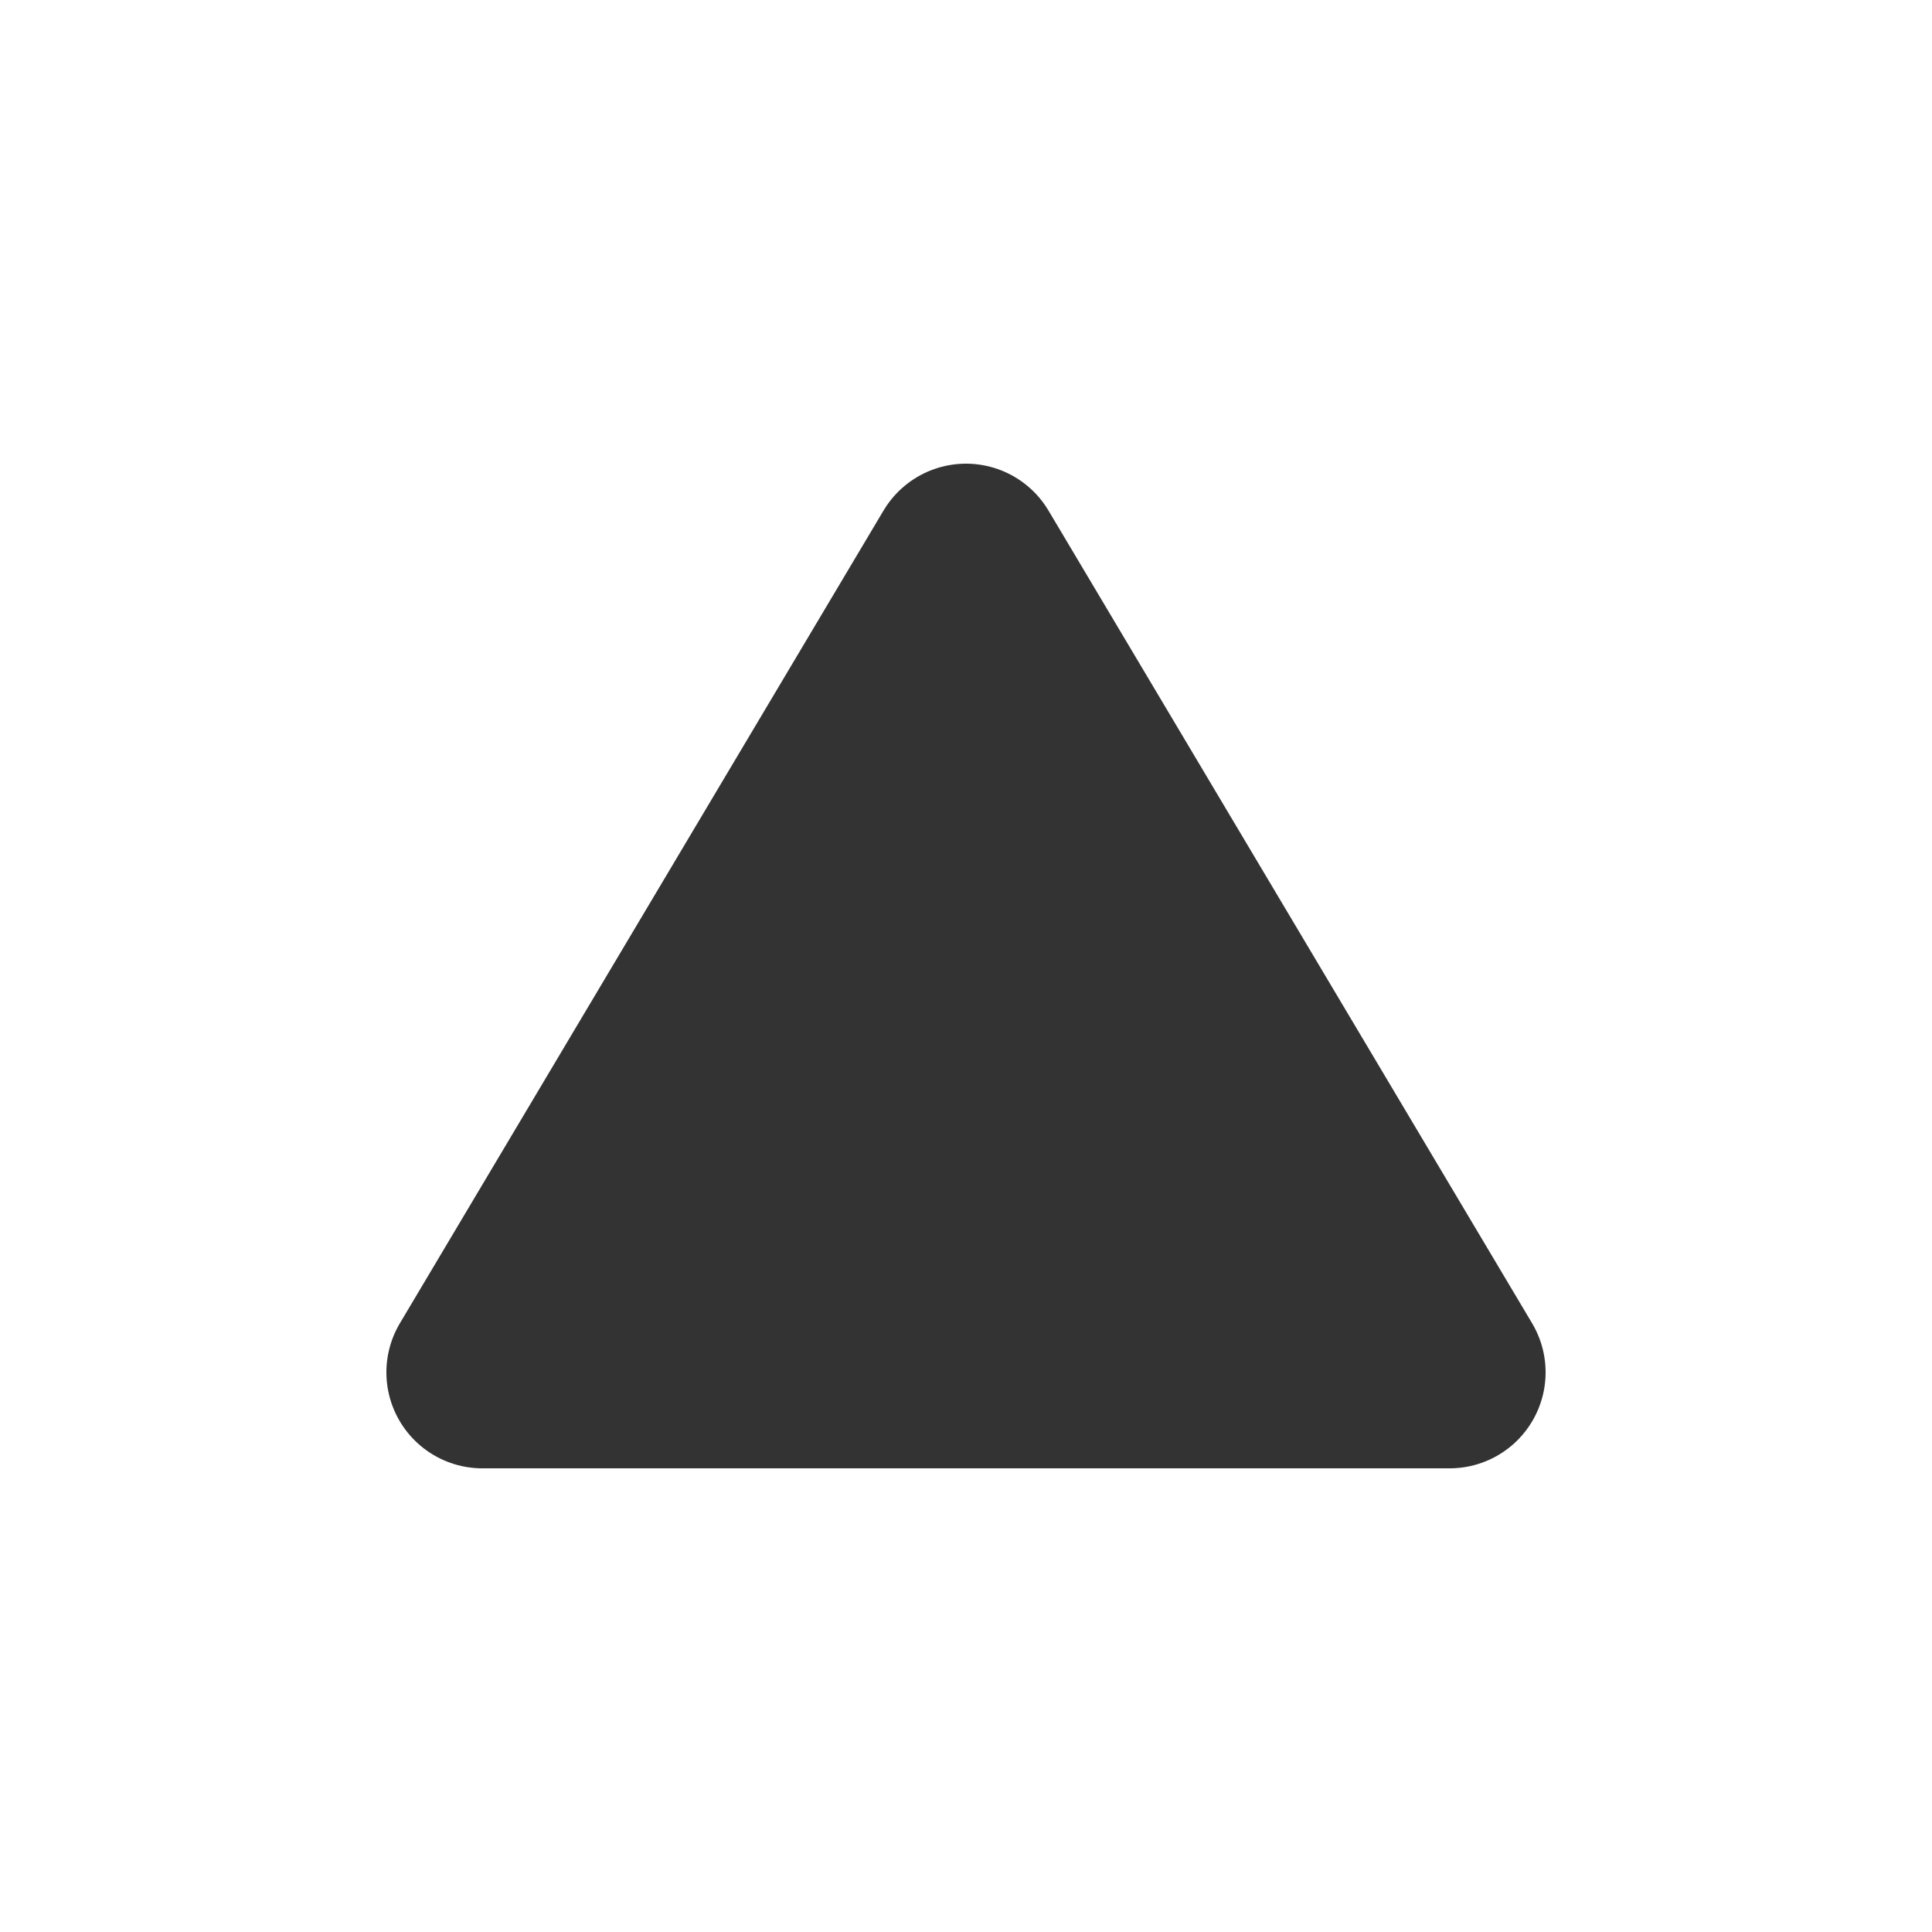
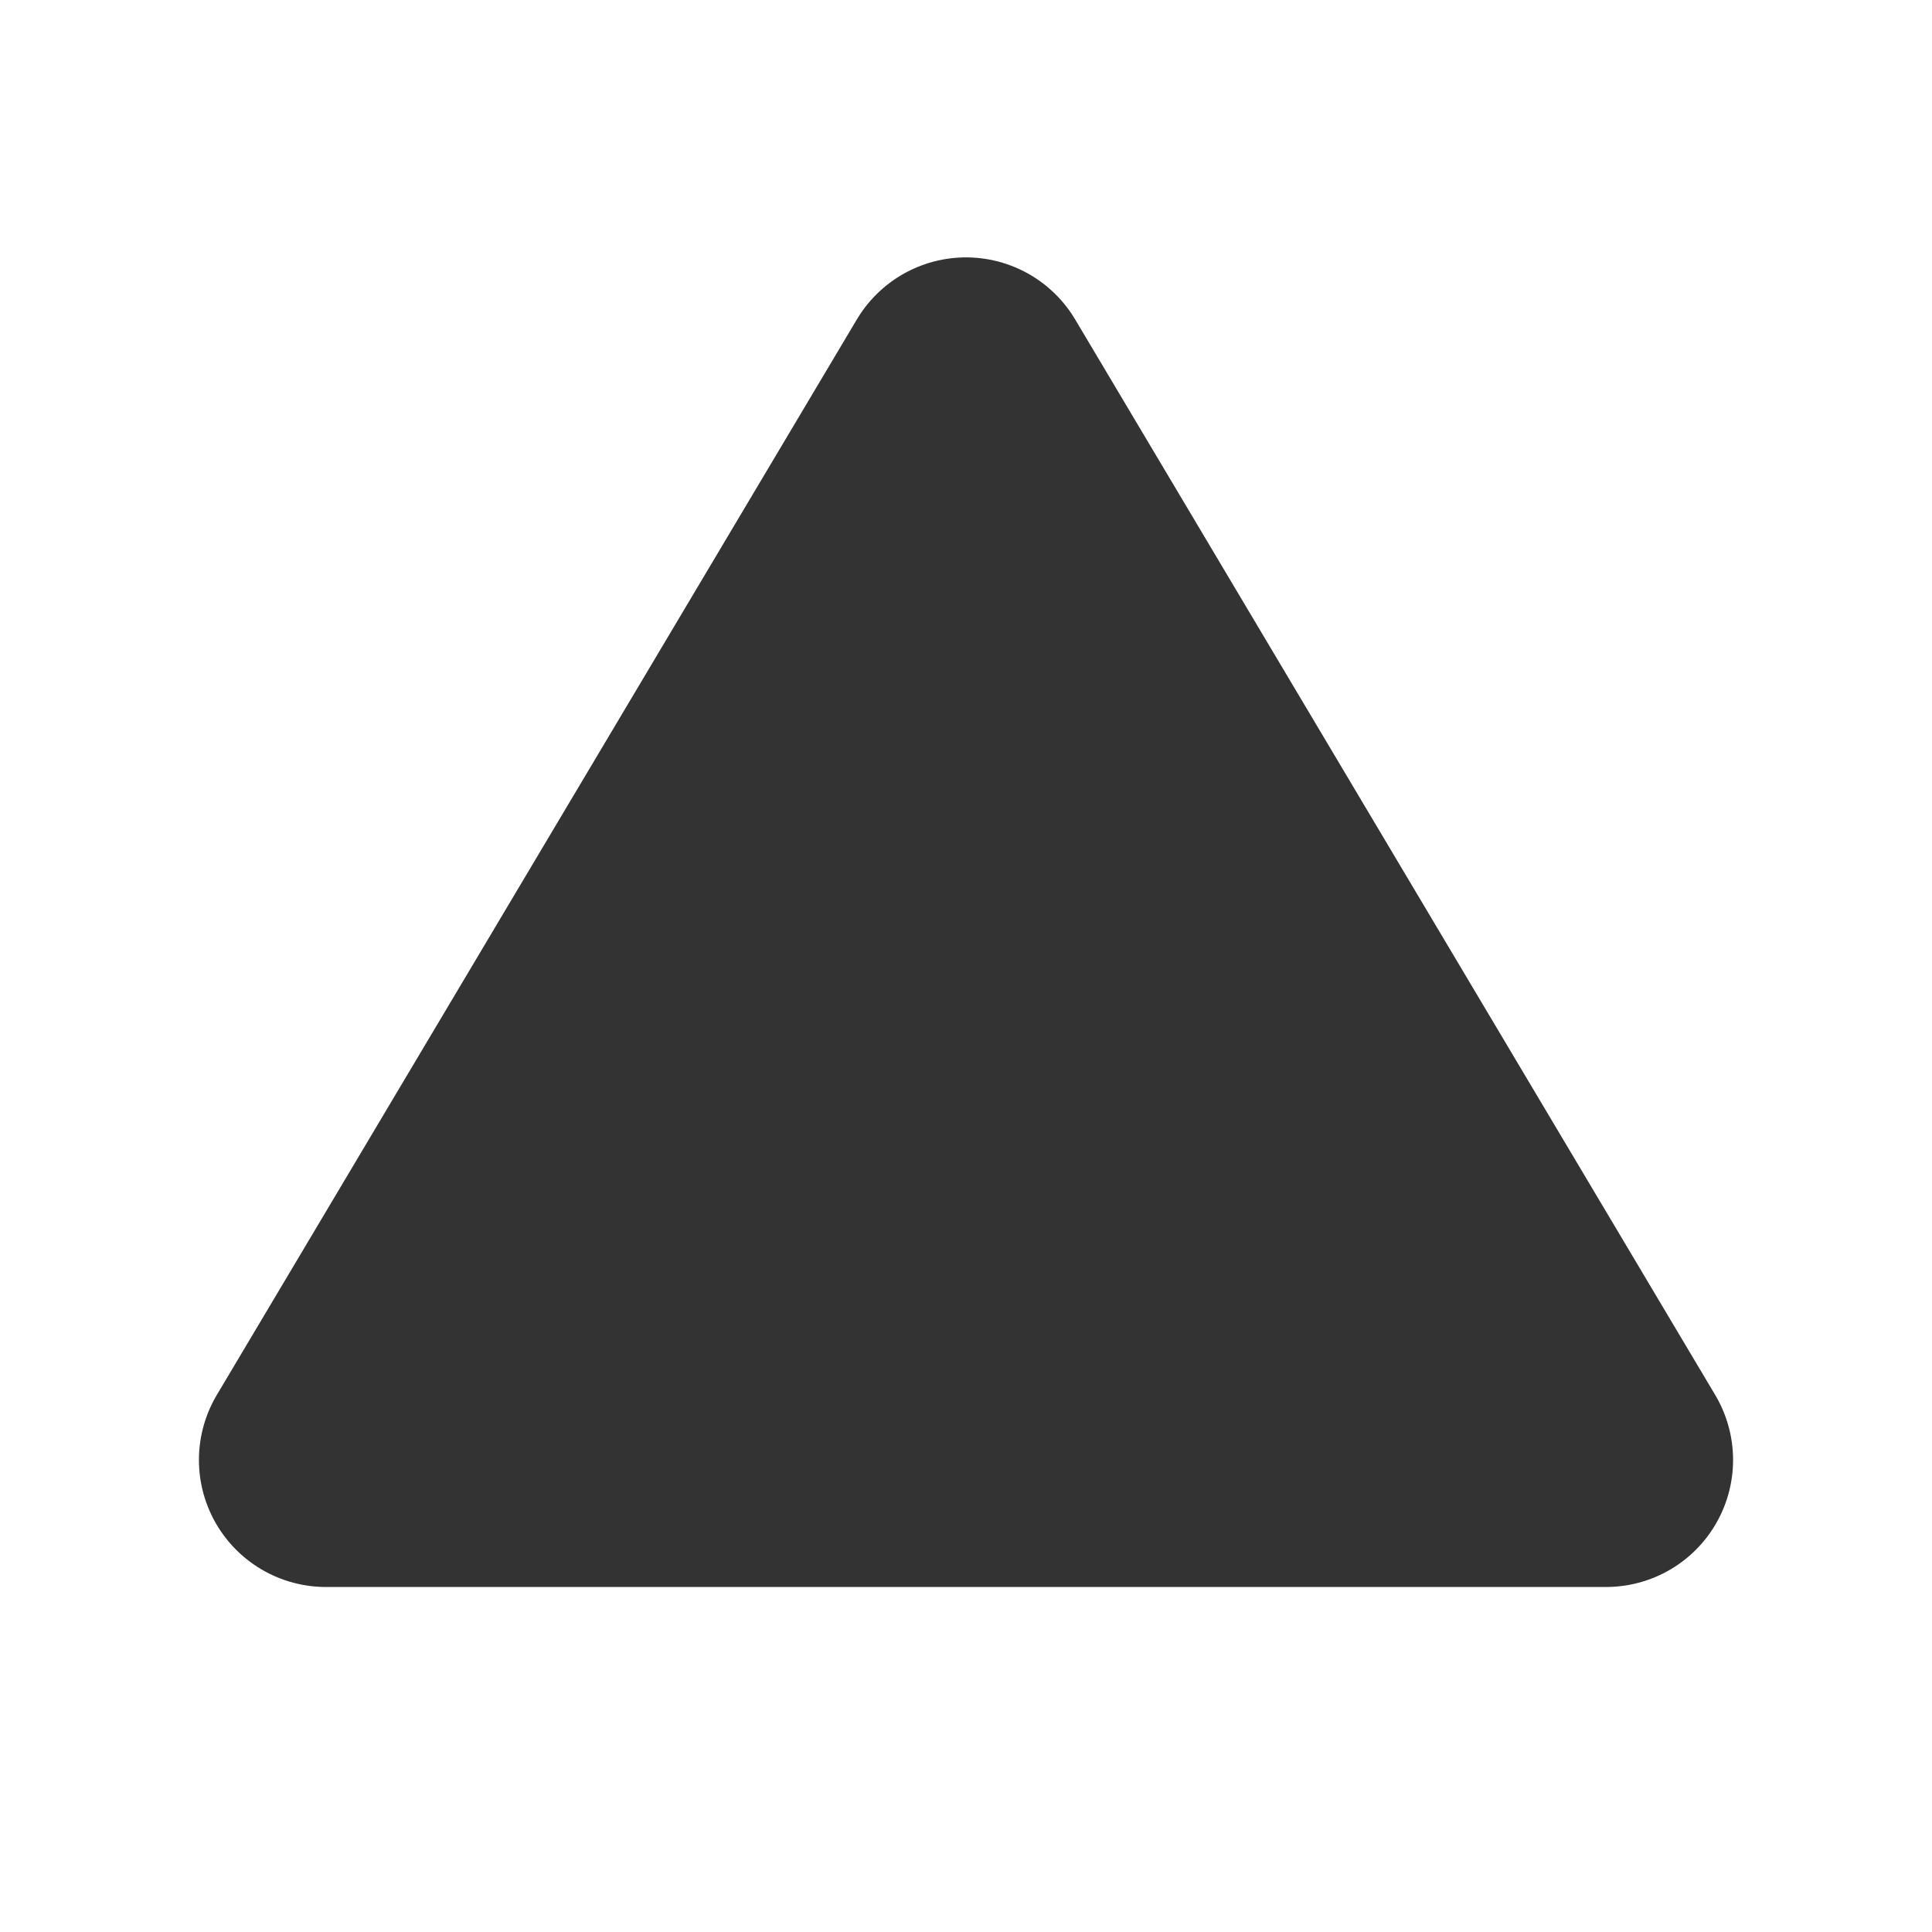
<svg xmlns="http://www.w3.org/2000/svg" width="500" height="500" viewBox="0 0 132.292 132.292" version="1.1" id="svg8">
  <defs id="defs2" />
  <g id="layer1">
-     <path id="path839" style="fill:#333333;stroke:#333333;stroke-width:13.145;stroke-linecap:round;stroke-linejoin:round;stroke-miterlimit:4;stroke-dasharray:none;stroke-opacity:1" d="M 99.261,93.97 H 66.146 33.03 L 49.588,66.146 66.146,38.322 82.704,66.146 Z" />
+     <path id="path839" style="fill:#333333;stroke:#333333;stroke-width:17.397;stroke-linecap:round;stroke-linejoin:round;stroke-miterlimit:4;stroke-dasharray:none;stroke-opacity:1" d="M 109.972,99.969 H 66.146 22.32 L 44.233,63.146 66.146,26.323 88.059,63.146 Z" />
  </g>
</svg>
